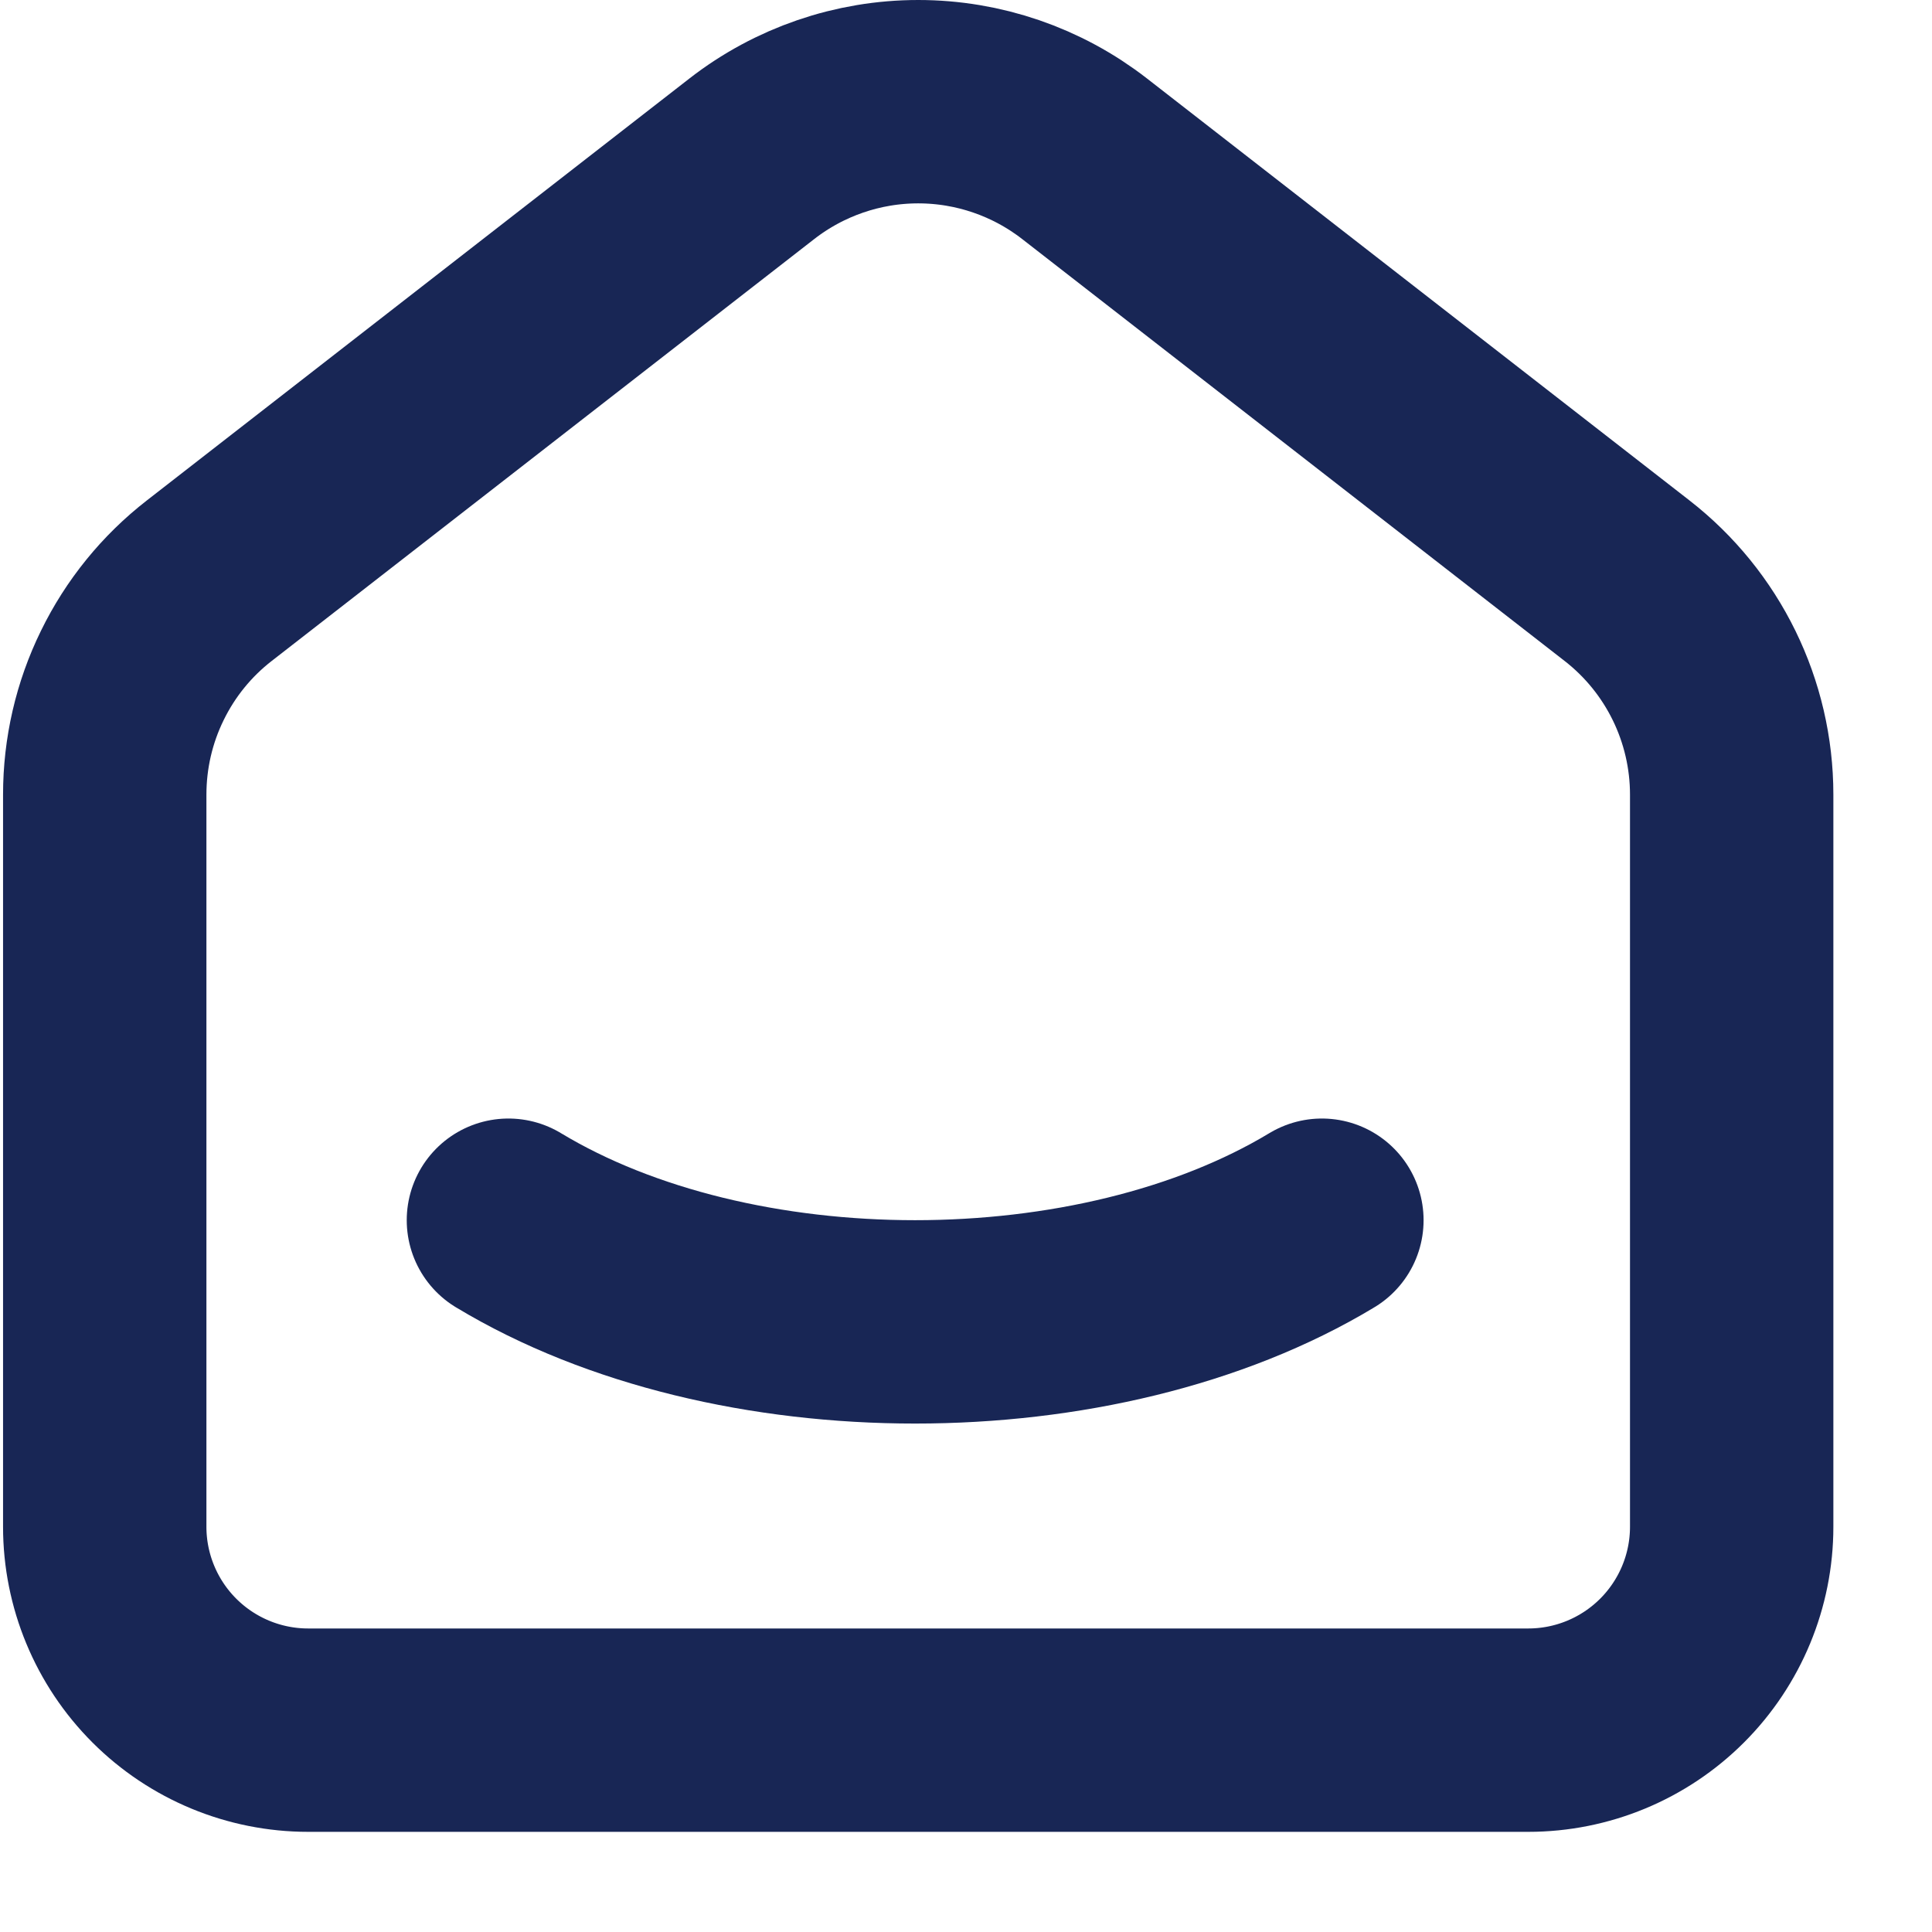
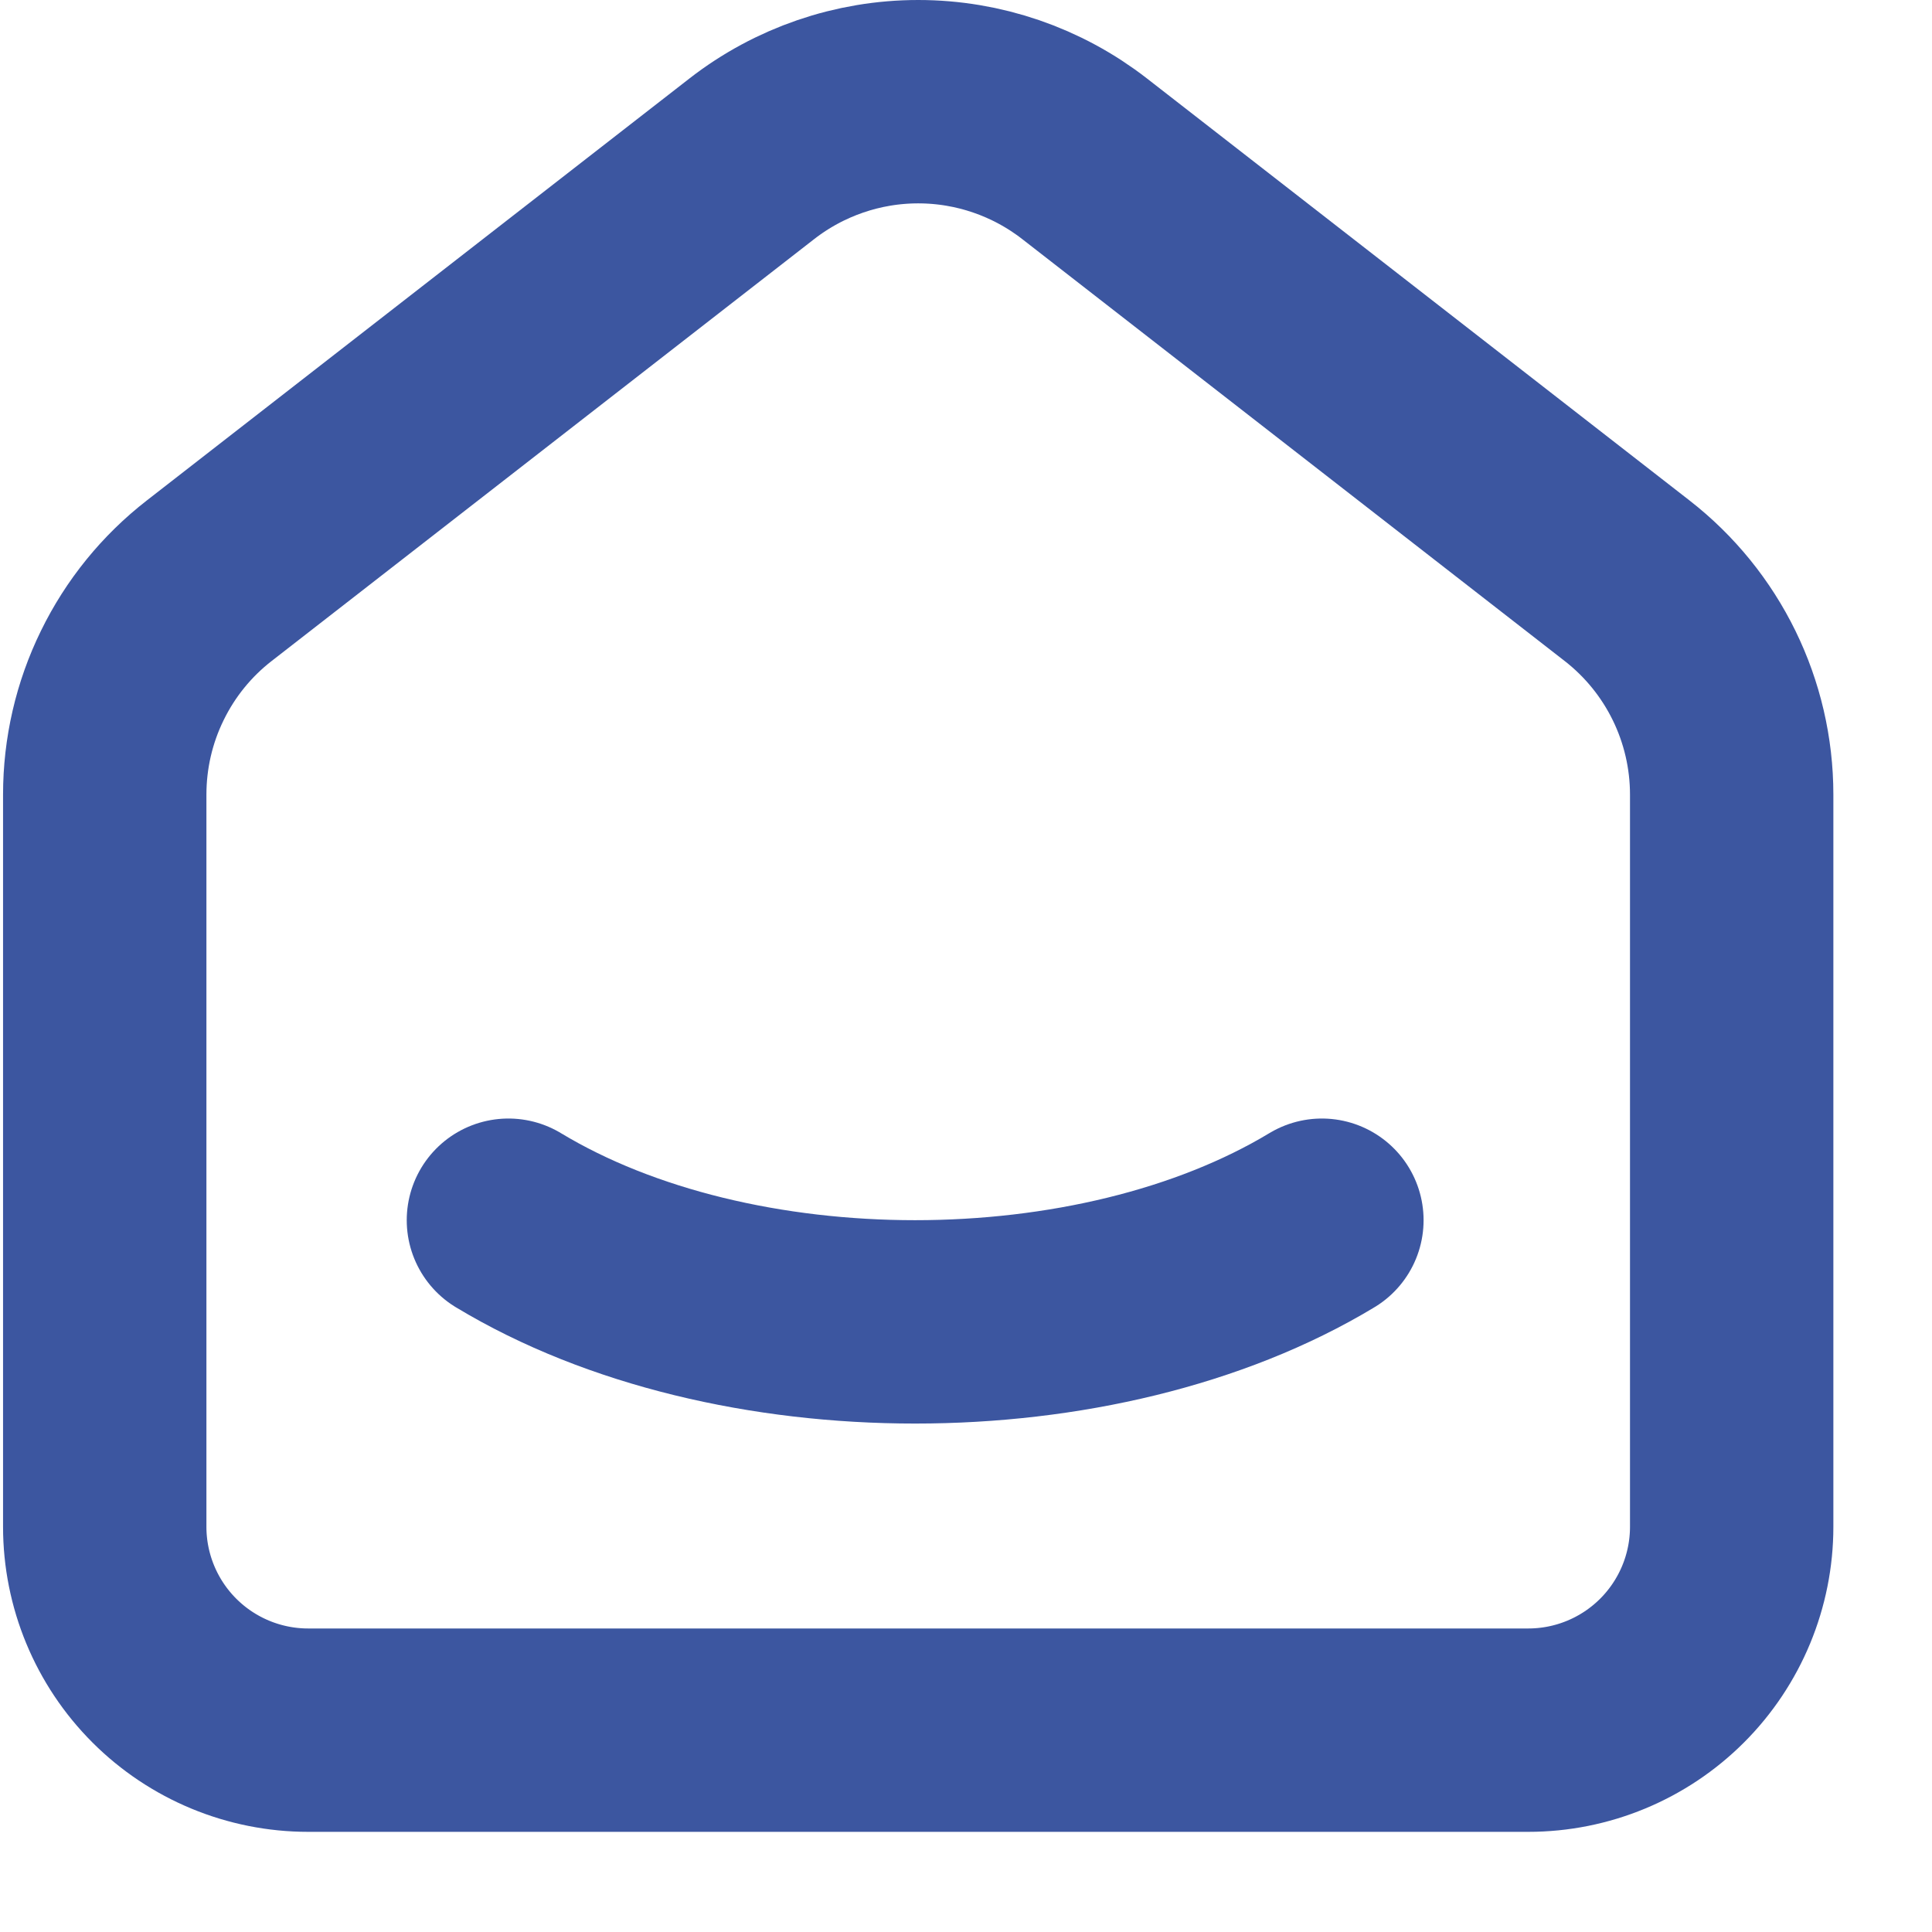
<svg xmlns="http://www.w3.org/2000/svg" width="19" height="19" viewBox="0 0 19 19" fill="none">
-   <path d="M13 12C10.79 13.333 7.208 13.333 5 12M16 5.71L10.667 1.562C10.199 1.198 9.623 1 9.03 1C8.437 1 7.861 1.198 7.393 1.562L2.059 5.71C1.738 5.959 1.479 6.278 1.301 6.643C1.122 7.008 1.03 7.409 1.03 7.815V15.015C1.03 15.545 1.241 16.054 1.616 16.429C1.991 16.804 2.5 17.015 3.03 17.015H15.03C15.56 17.015 16.069 16.804 16.444 16.429C16.819 16.054 17.03 15.545 17.03 15.015V7.815C17.03 6.992 16.65 6.215 16 5.71Z" stroke="#182655" stroke-width="2" stroke-linecap="round" stroke-linejoin="round" />
+   <path d="M13 12C10.79 13.333 7.208 13.333 5 12M16 5.71L10.667 1.562C10.199 1.198 9.623 1 9.03 1C8.437 1 7.861 1.198 7.393 1.562L2.059 5.71C1.738 5.959 1.479 6.278 1.301 6.643C1.122 7.008 1.03 7.409 1.03 7.815V15.015C1.03 15.545 1.241 16.054 1.616 16.429C1.991 16.804 2.5 17.015 3.03 17.015H15.03C15.56 17.015 16.069 16.804 16.444 16.429C16.819 16.054 17.03 15.545 17.03 15.015V7.815C17.03 6.992 16.65 6.215 16 5.71Z" stroke="#3C56A0" stroke-width="2" stroke-linecap="round" stroke-linejoin="round" />
</svg>
